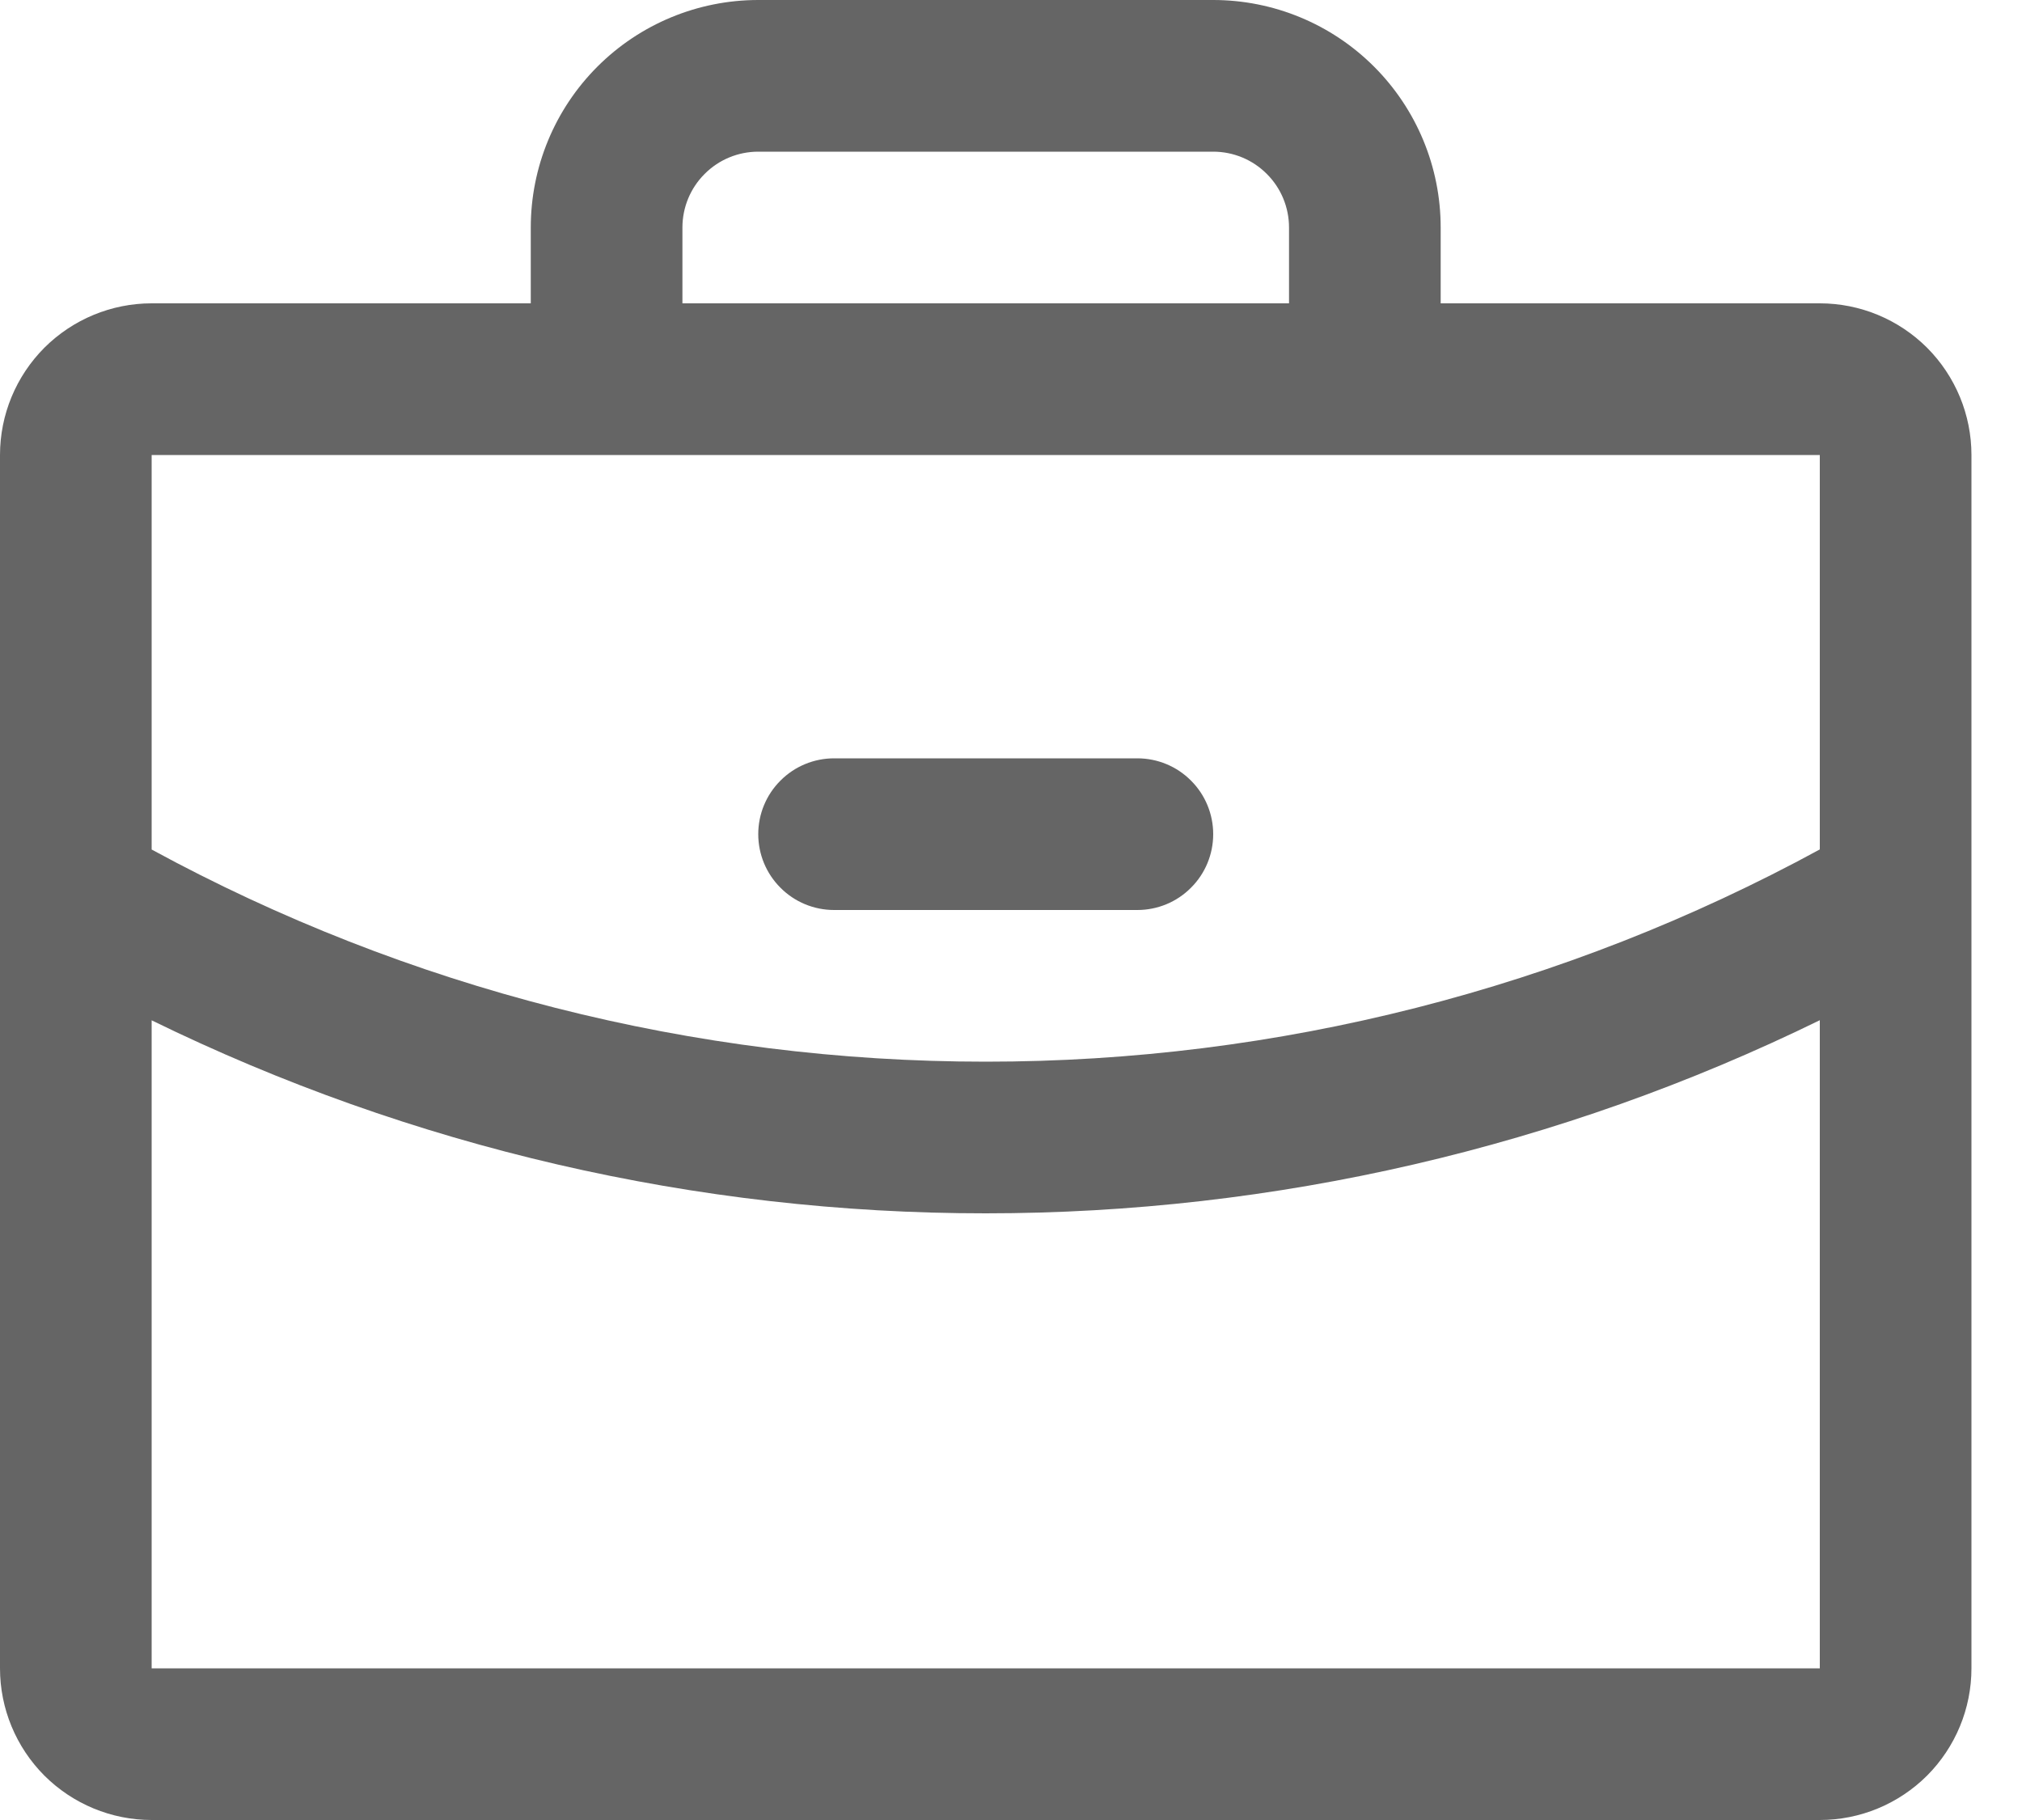
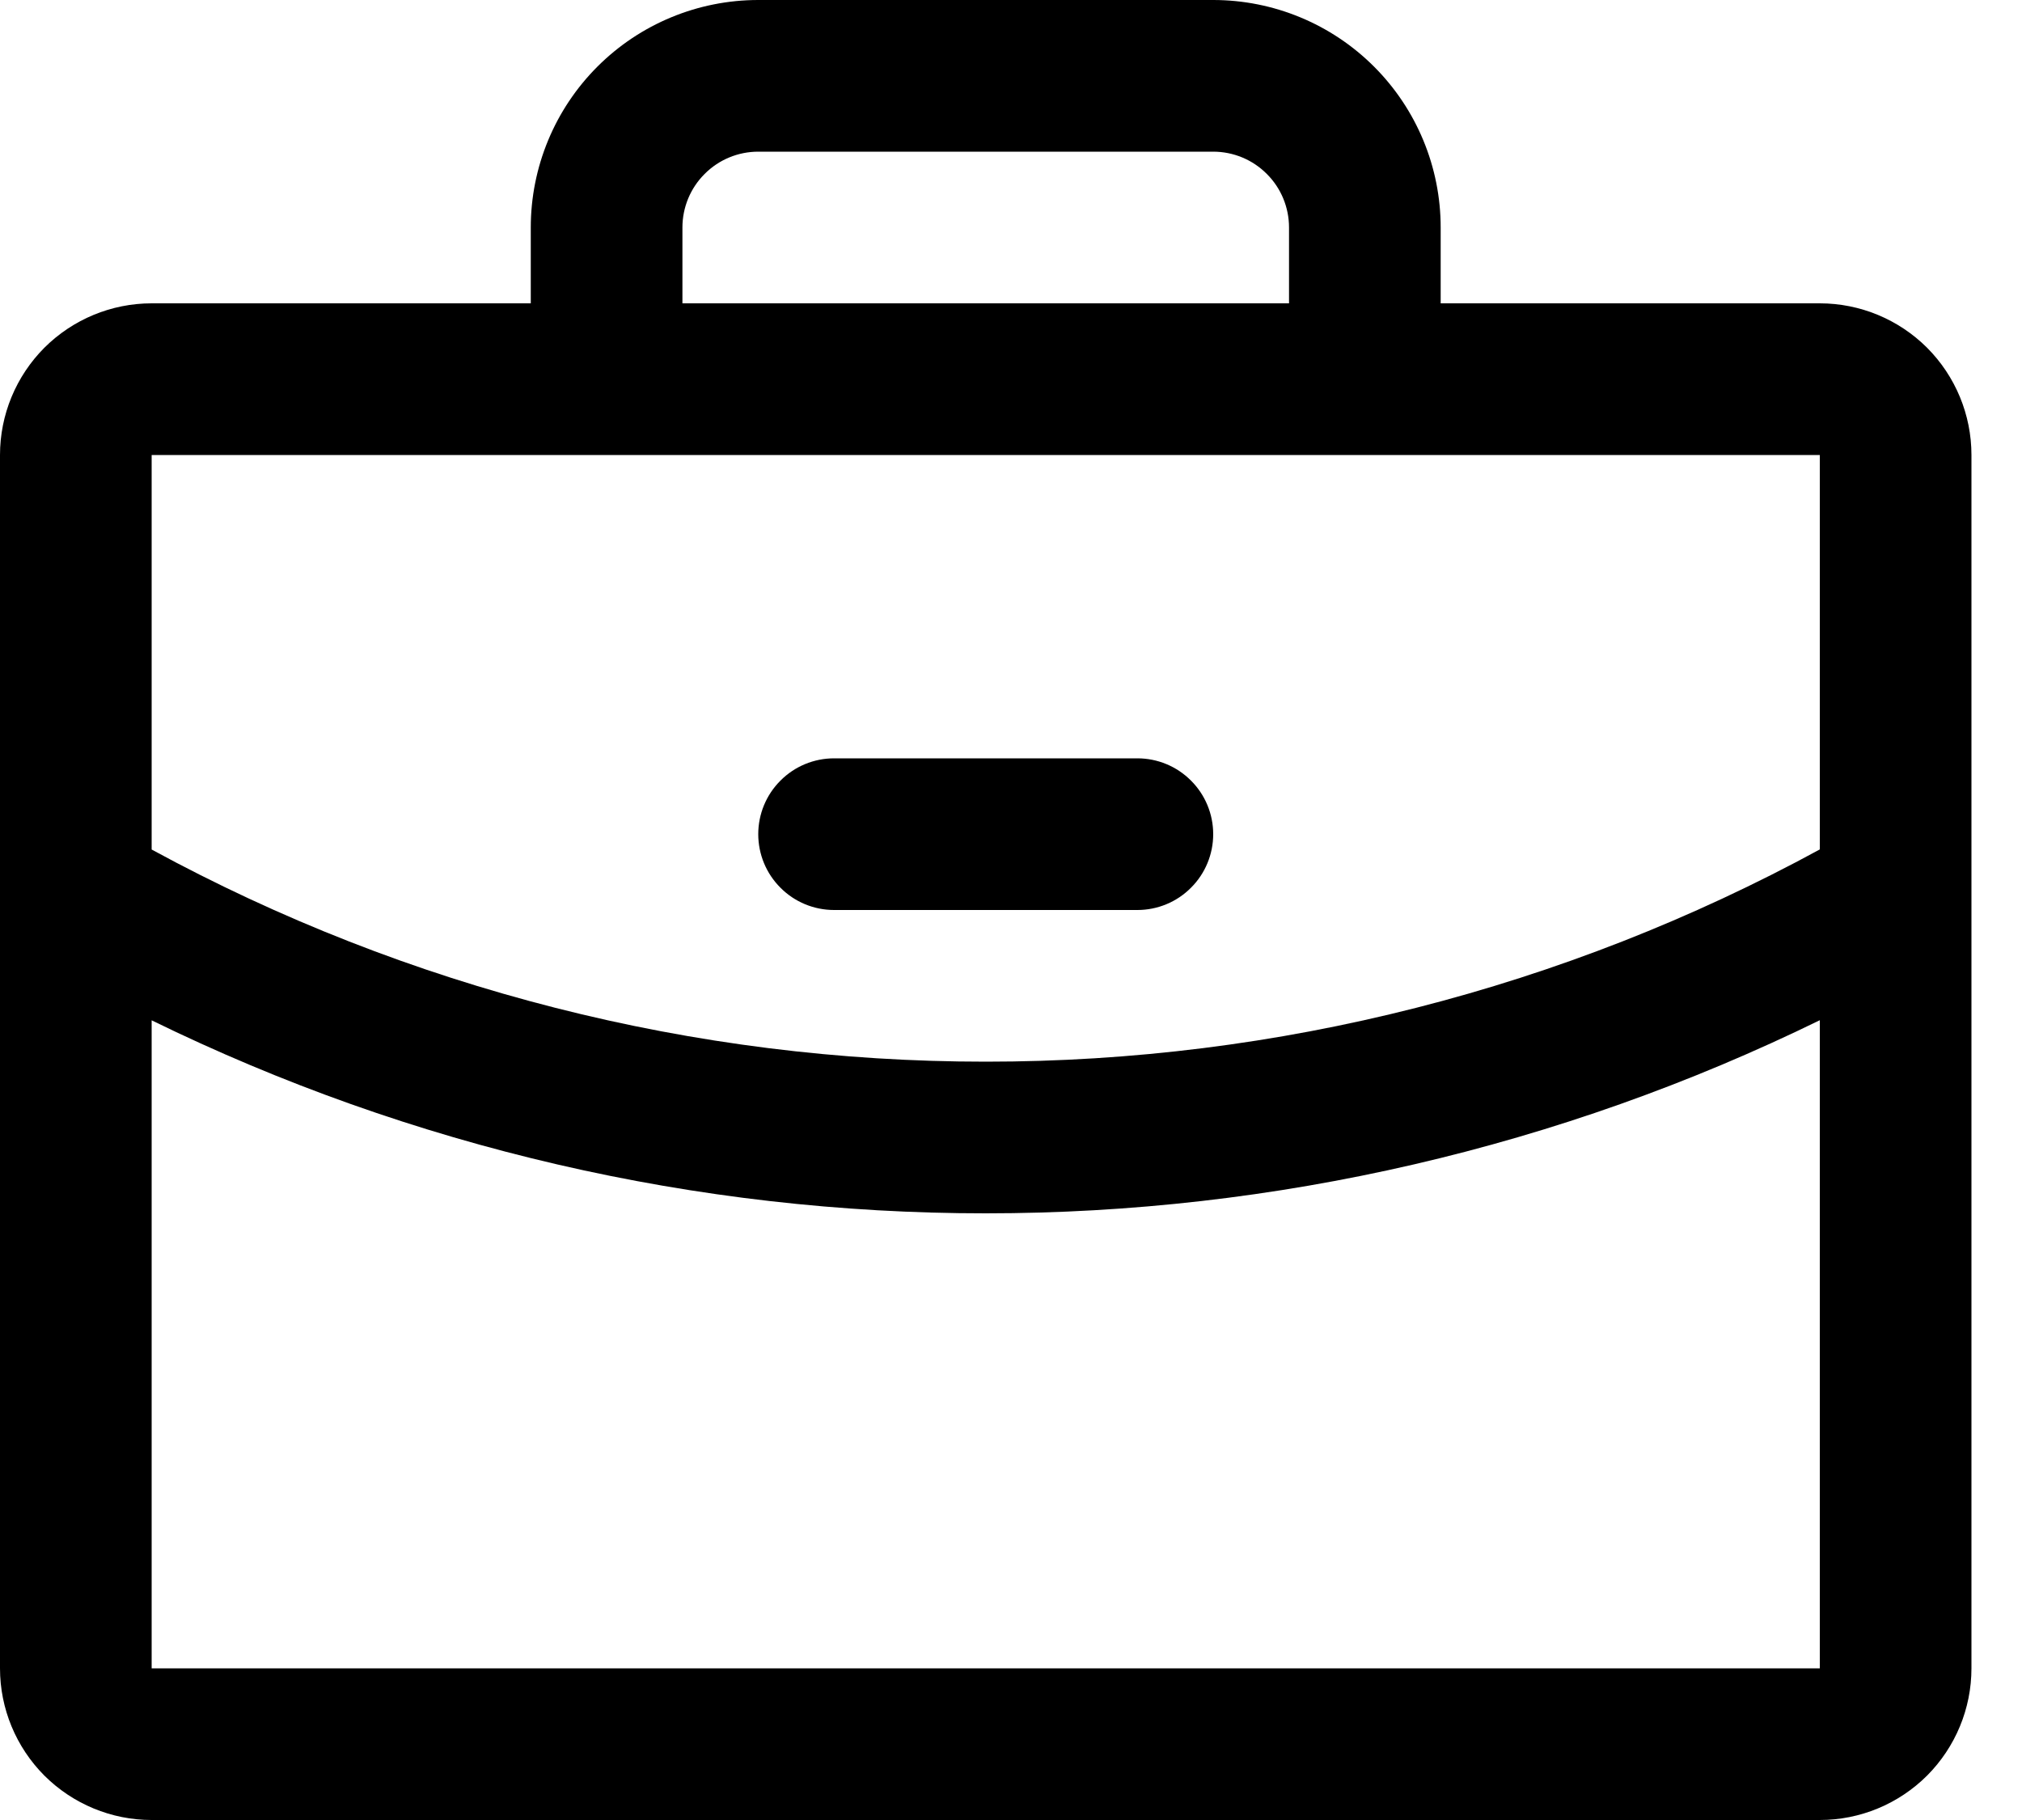
<svg xmlns="http://www.w3.org/2000/svg" width="20" height="18" viewBox="0 0 20 18" fill="none">
-   <path d="M18 3H14.25V2.25C14.25 1.653 14.013 1.081 13.591 0.659C13.169 0.237 12.597 0 12 0H7.5C6.903 0 6.331 0.237 5.909 0.659C5.487 1.081 5.25 1.653 5.25 2.25V3H1.5C1.102 3 0.721 3.158 0.439 3.439C0.158 3.721 0 4.102 0 4.5V16.5C0 16.898 0.158 17.279 0.439 17.561C0.721 17.842 1.102 18 1.5 18H18C18.398 18 18.779 17.842 19.061 17.561C19.342 17.279 19.5 16.898 19.5 16.5V4.5C19.5 4.102 19.342 3.721 19.061 3.439C18.779 3.158 18.398 3 18 3ZM6.75 2.25C6.75 2.051 6.829 1.86 6.97 1.72C7.11 1.579 7.301 1.5 7.5 1.5H12C12.199 1.5 12.39 1.579 12.53 1.72C12.671 1.86 12.75 2.051 12.75 2.25V3H6.75V2.25ZM18 4.5V8.401C15.469 9.779 12.632 10.501 9.75 10.5C6.868 10.501 4.032 9.779 1.5 8.402V4.5H18ZM18 16.5H1.5V10.091C4.069 11.348 6.891 12.001 9.75 12C12.61 12 15.431 11.347 18 10.09V16.5ZM7.5 8.25C7.5 8.051 7.579 7.86 7.72 7.72C7.86 7.579 8.051 7.5 8.25 7.5H11.25C11.449 7.5 11.64 7.579 11.78 7.72C11.921 7.86 12 8.051 12 8.25C12 8.449 11.921 8.64 11.78 8.78C11.64 8.921 11.449 9 11.25 9H8.25C8.051 9 7.86 8.921 7.72 8.78C7.579 8.64 7.5 8.449 7.5 8.25Z" fill="#656565" />
+   <path d="M18 3H14.25V2.25C14.25 1.653 14.013 1.081 13.591 0.659C13.169 0.237 12.597 0 12 0H7.5C6.903 0 6.331 0.237 5.909 0.659C5.487 1.081 5.25 1.653 5.25 2.25V3H1.5C1.102 3 0.721 3.158 0.439 3.439C0.158 3.721 0 4.102 0 4.5V16.5C0 16.898 0.158 17.279 0.439 17.561C0.721 17.842 1.102 18 1.5 18H18C18.398 18 18.779 17.842 19.061 17.561C19.342 17.279 19.5 16.898 19.5 16.5V4.5C19.5 4.102 19.342 3.721 19.061 3.439C18.779 3.158 18.398 3 18 3ZM6.75 2.25C6.75 2.051 6.829 1.86 6.97 1.72C7.11 1.579 7.301 1.5 7.5 1.5H12C12.199 1.5 12.39 1.579 12.53 1.72C12.671 1.86 12.75 2.051 12.75 2.25V3H6.75V2.25ZM18 4.5V8.401C15.469 9.779 12.632 10.501 9.75 10.5C6.868 10.501 4.032 9.779 1.5 8.402V4.5H18ZM18 16.5H1.5V10.091C4.069 11.348 6.891 12.001 9.75 12C12.61 12 15.431 11.347 18 10.09V16.5ZM7.5 8.25C7.5 8.051 7.579 7.86 7.72 7.72C7.86 7.579 8.051 7.5 8.25 7.5H11.25C11.449 7.5 11.64 7.579 11.78 7.72C11.921 7.86 12 8.051 12 8.25C12 8.449 11.921 8.64 11.78 8.78C11.64 8.921 11.449 9 11.25 9H8.25C8.051 9 7.86 8.921 7.72 8.78C7.579 8.64 7.5 8.449 7.5 8.25Z" fill="currentColor" />
</svg>
